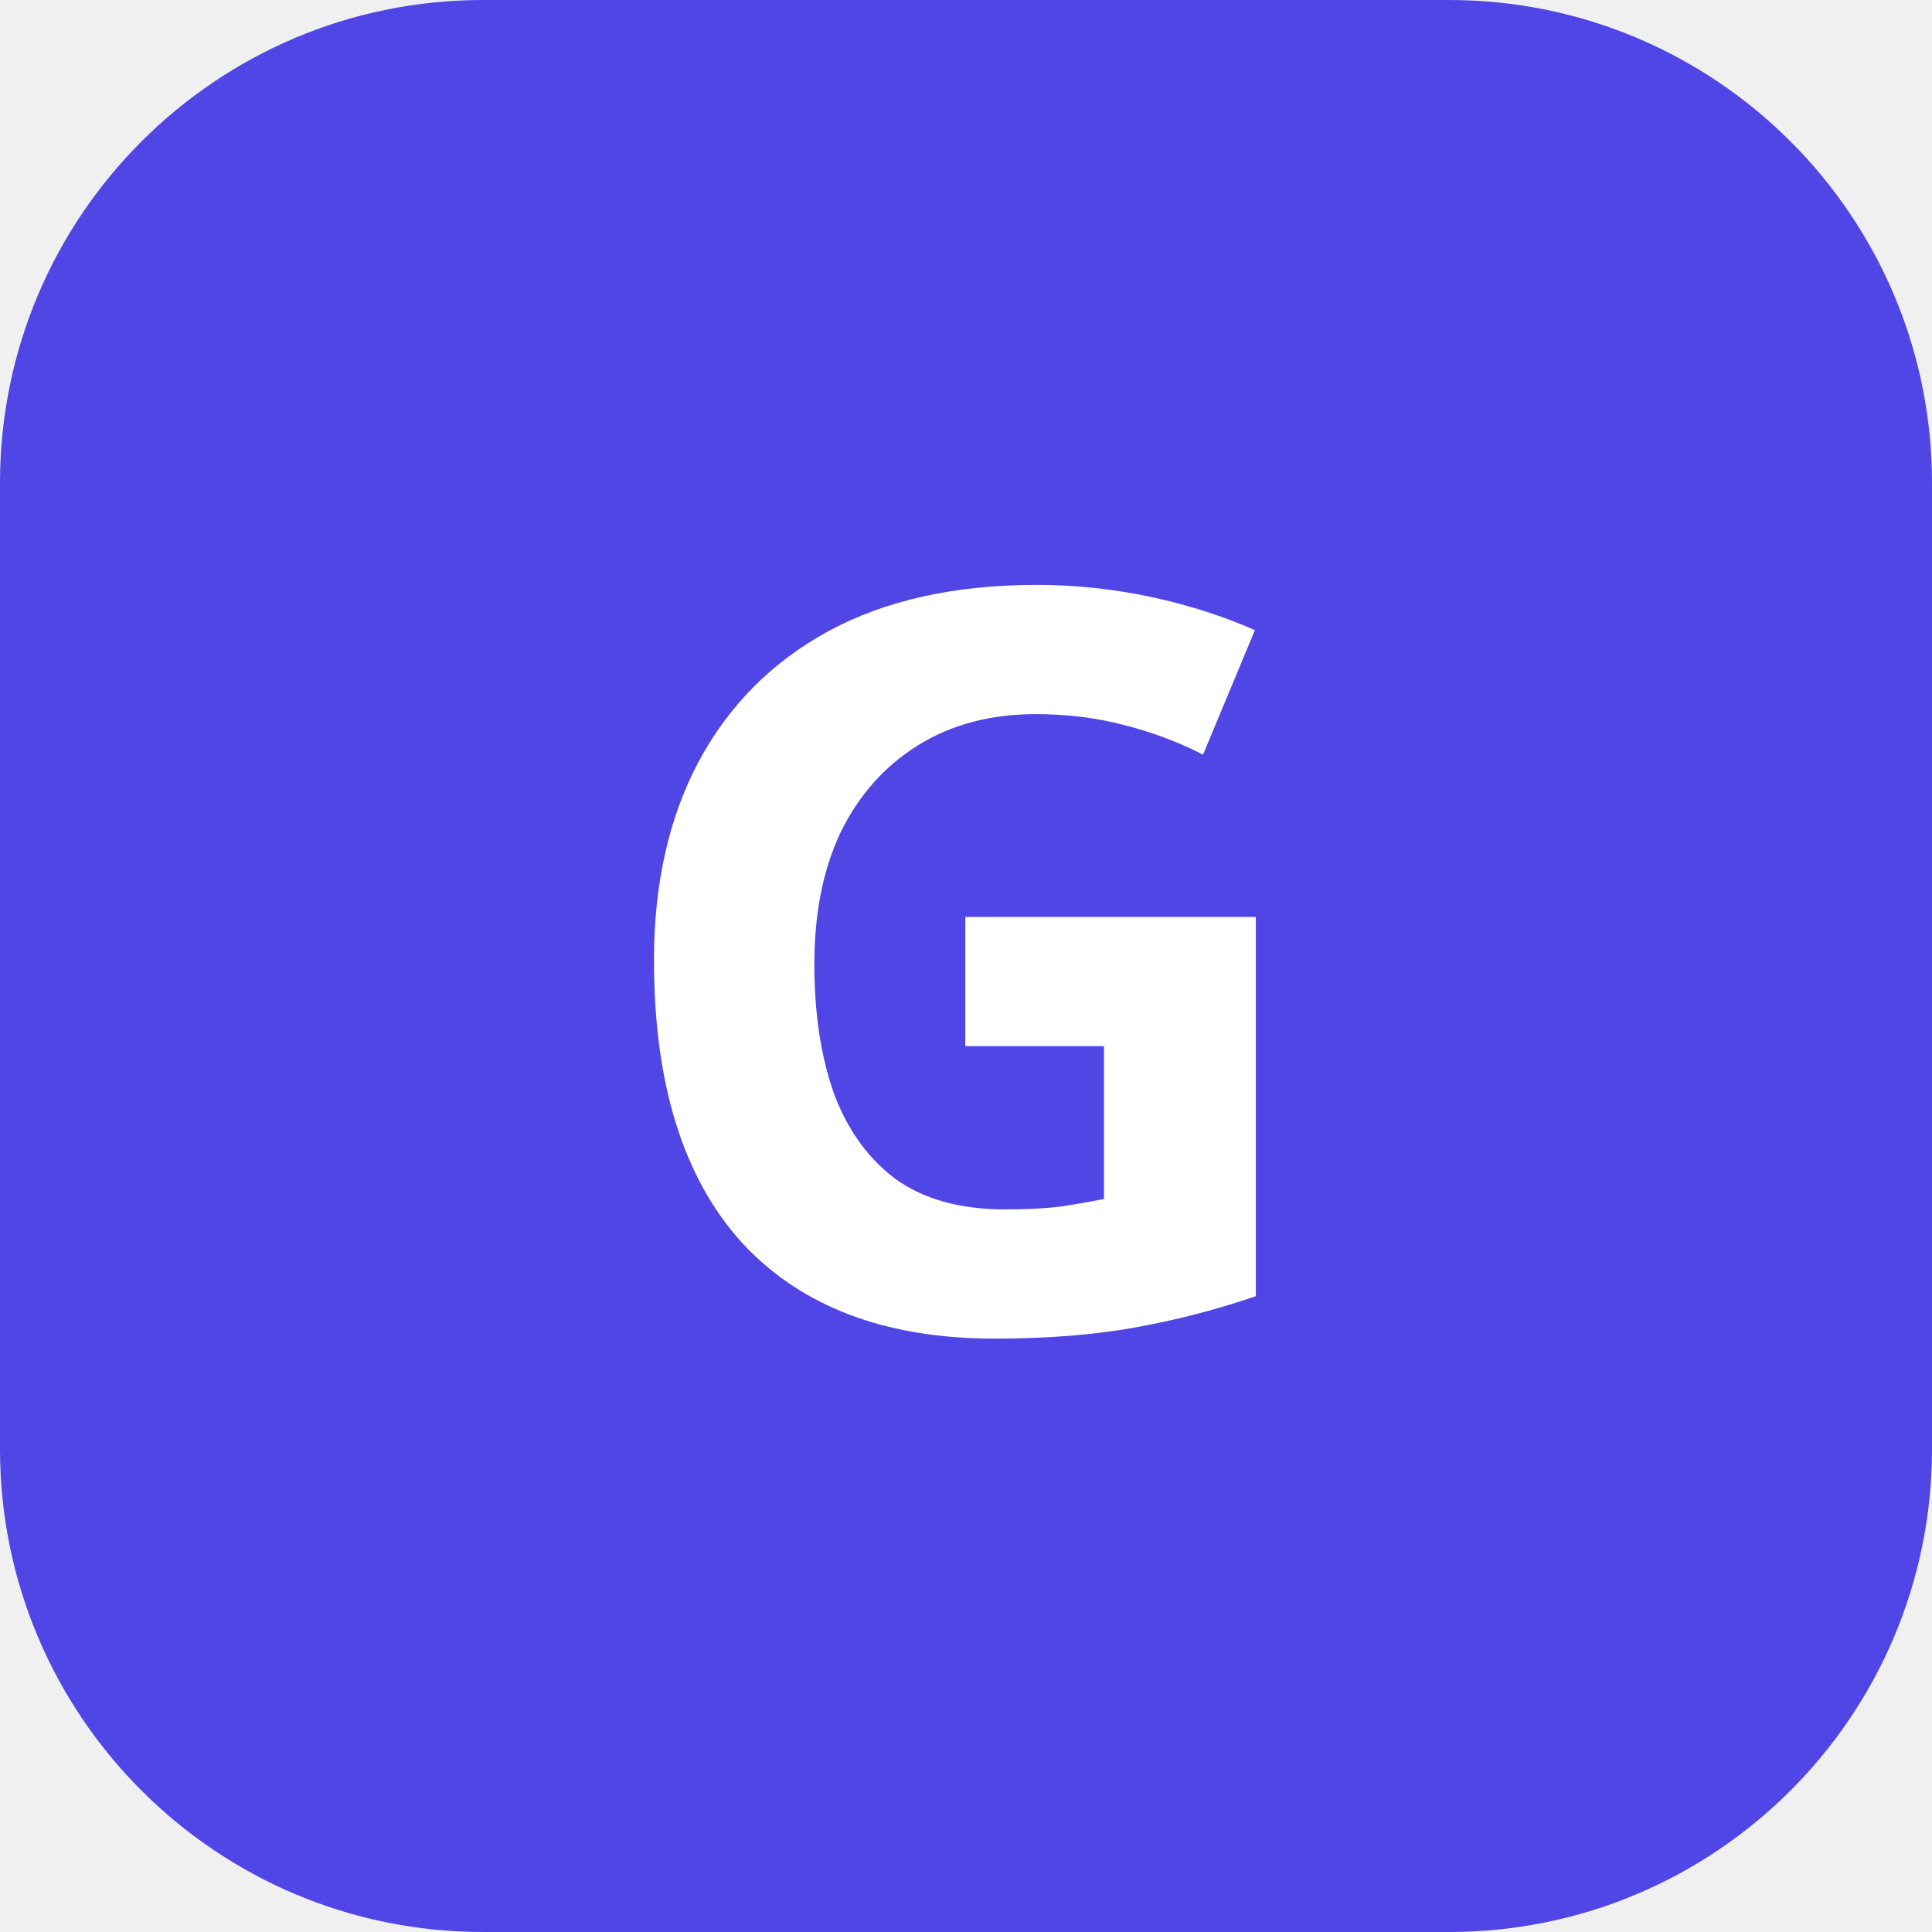
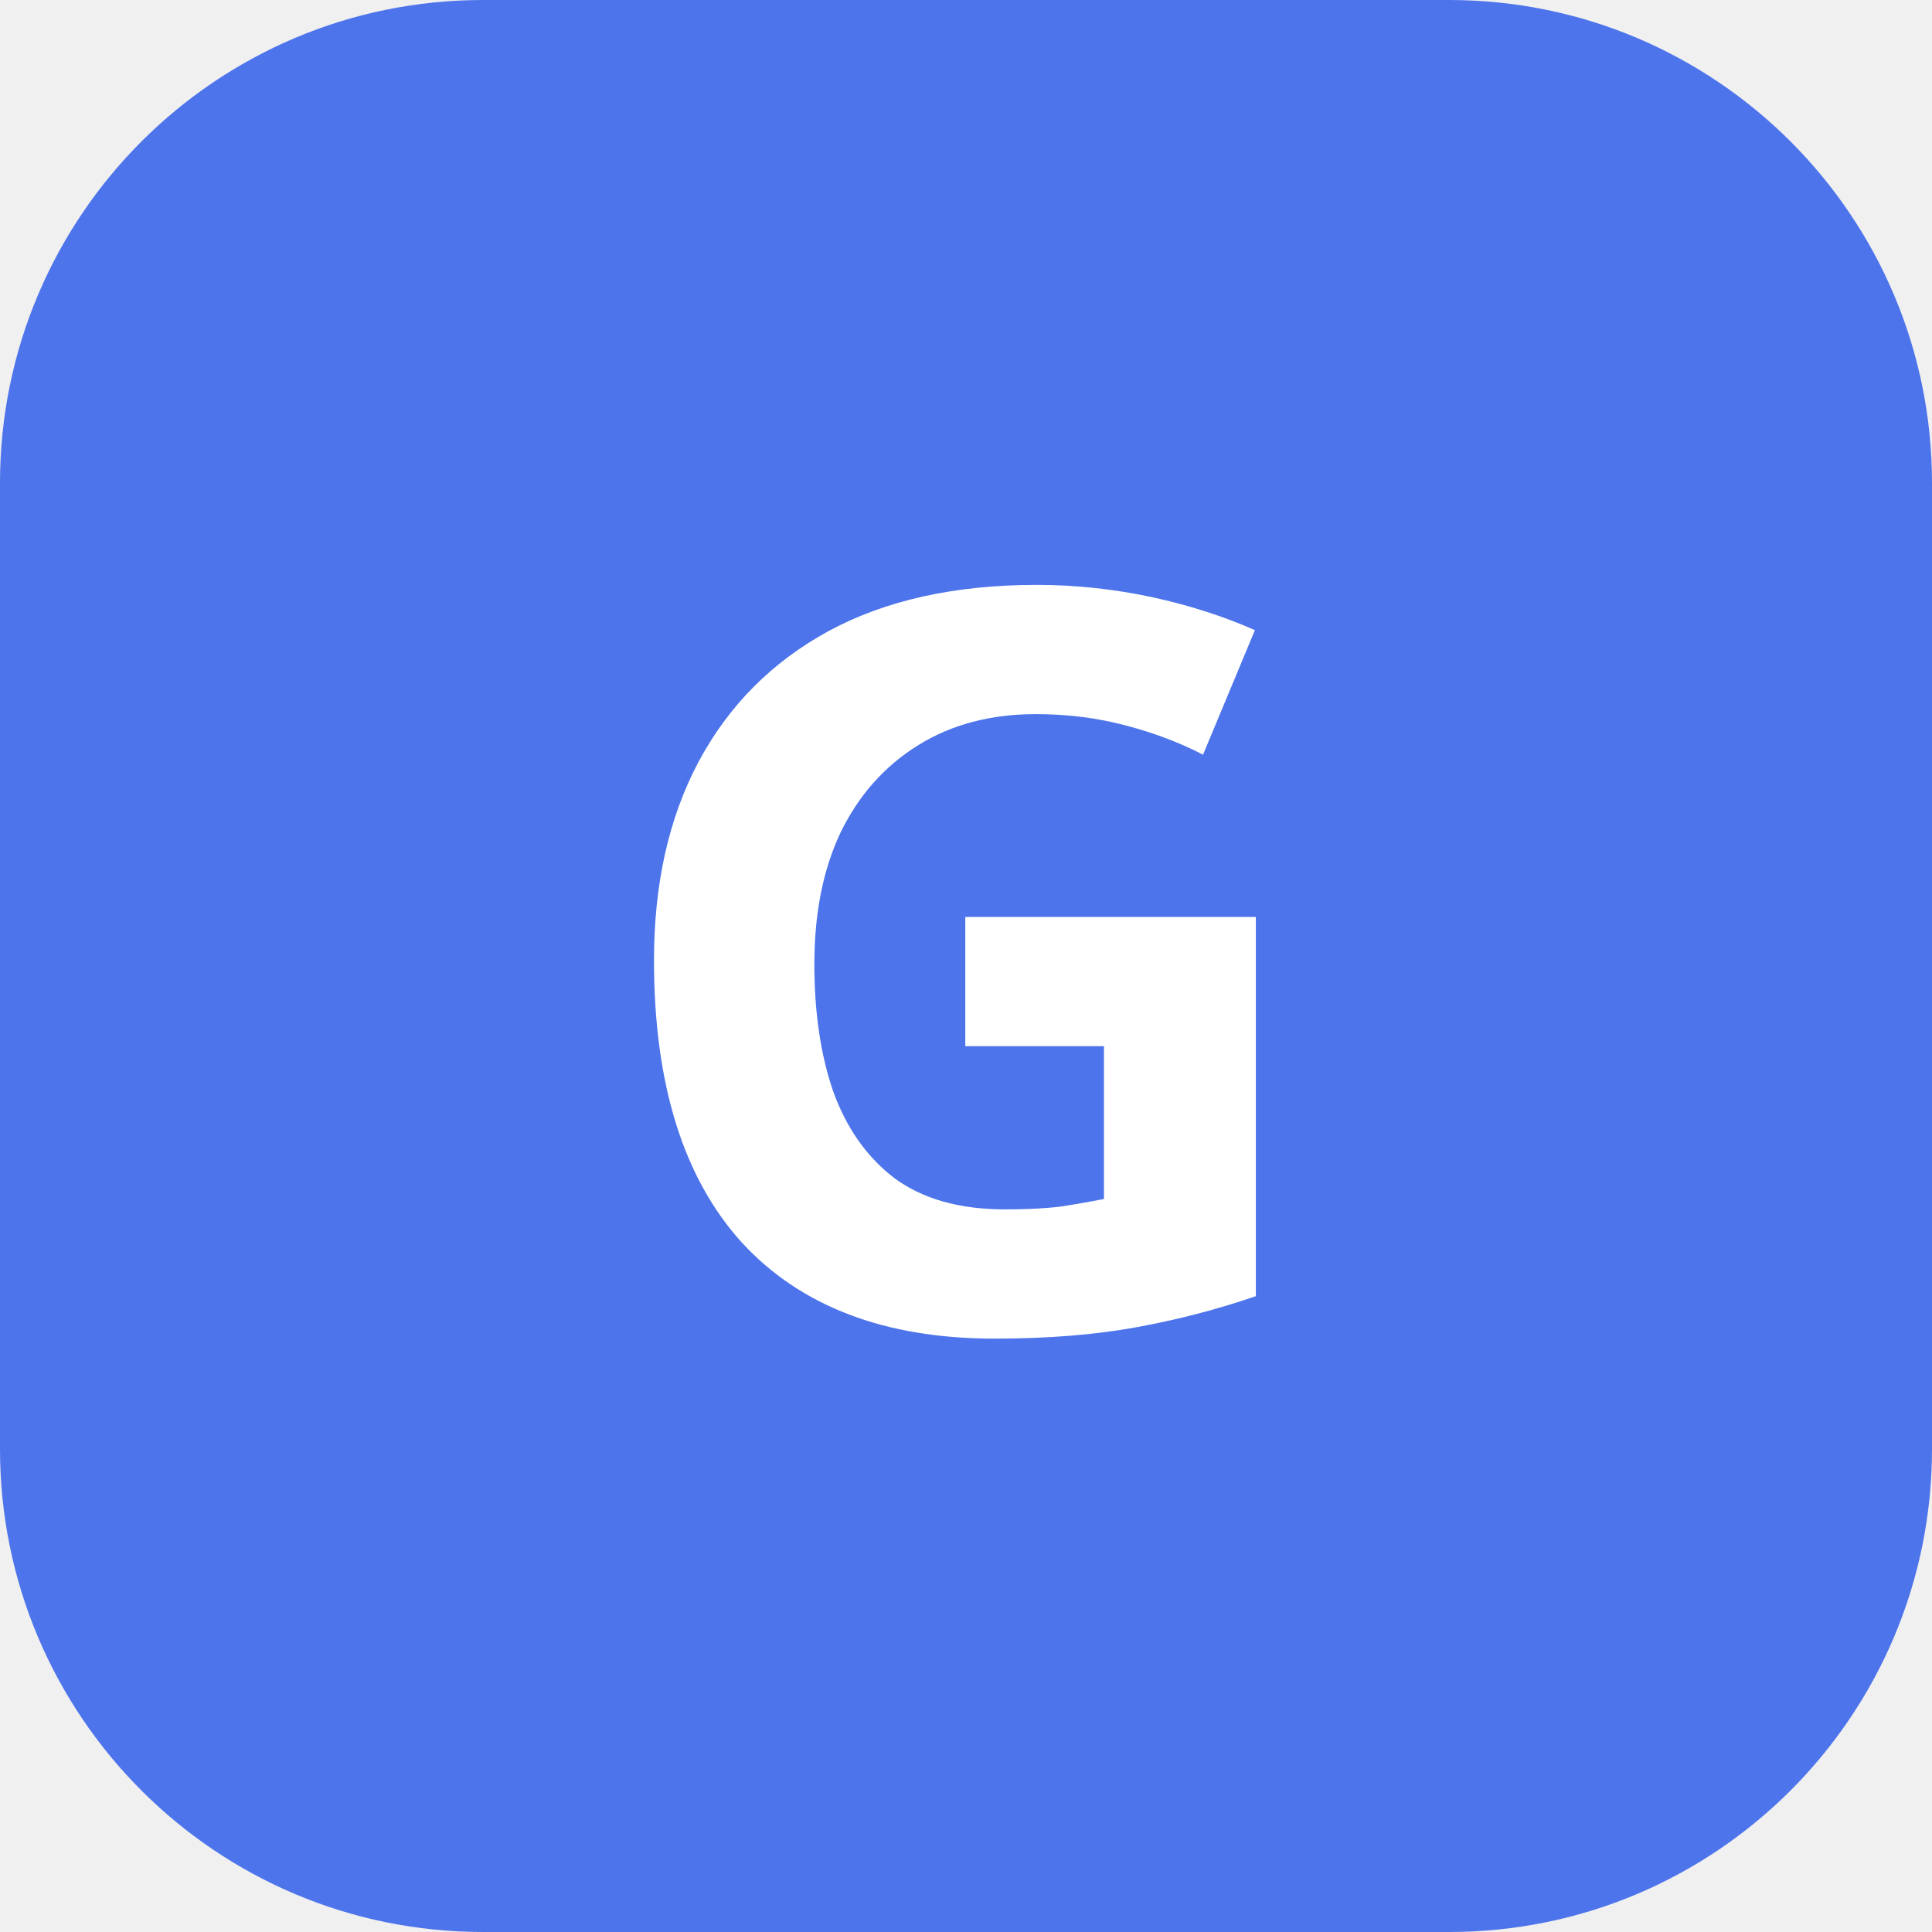
<svg xmlns="http://www.w3.org/2000/svg" viewBox="0 0 32 32">
-   <rect width="32" height="32" rx="8" fill="#4f46e5" />
+   <rect width="32" height="32" rx="8" fill="#4d74eb" />
  <text x="16" y="22" font-family="system-ui,sans-serif" font-size="17" font-weight="700" text-anchor="middle" fill="#fff">G</text>
</svg>
